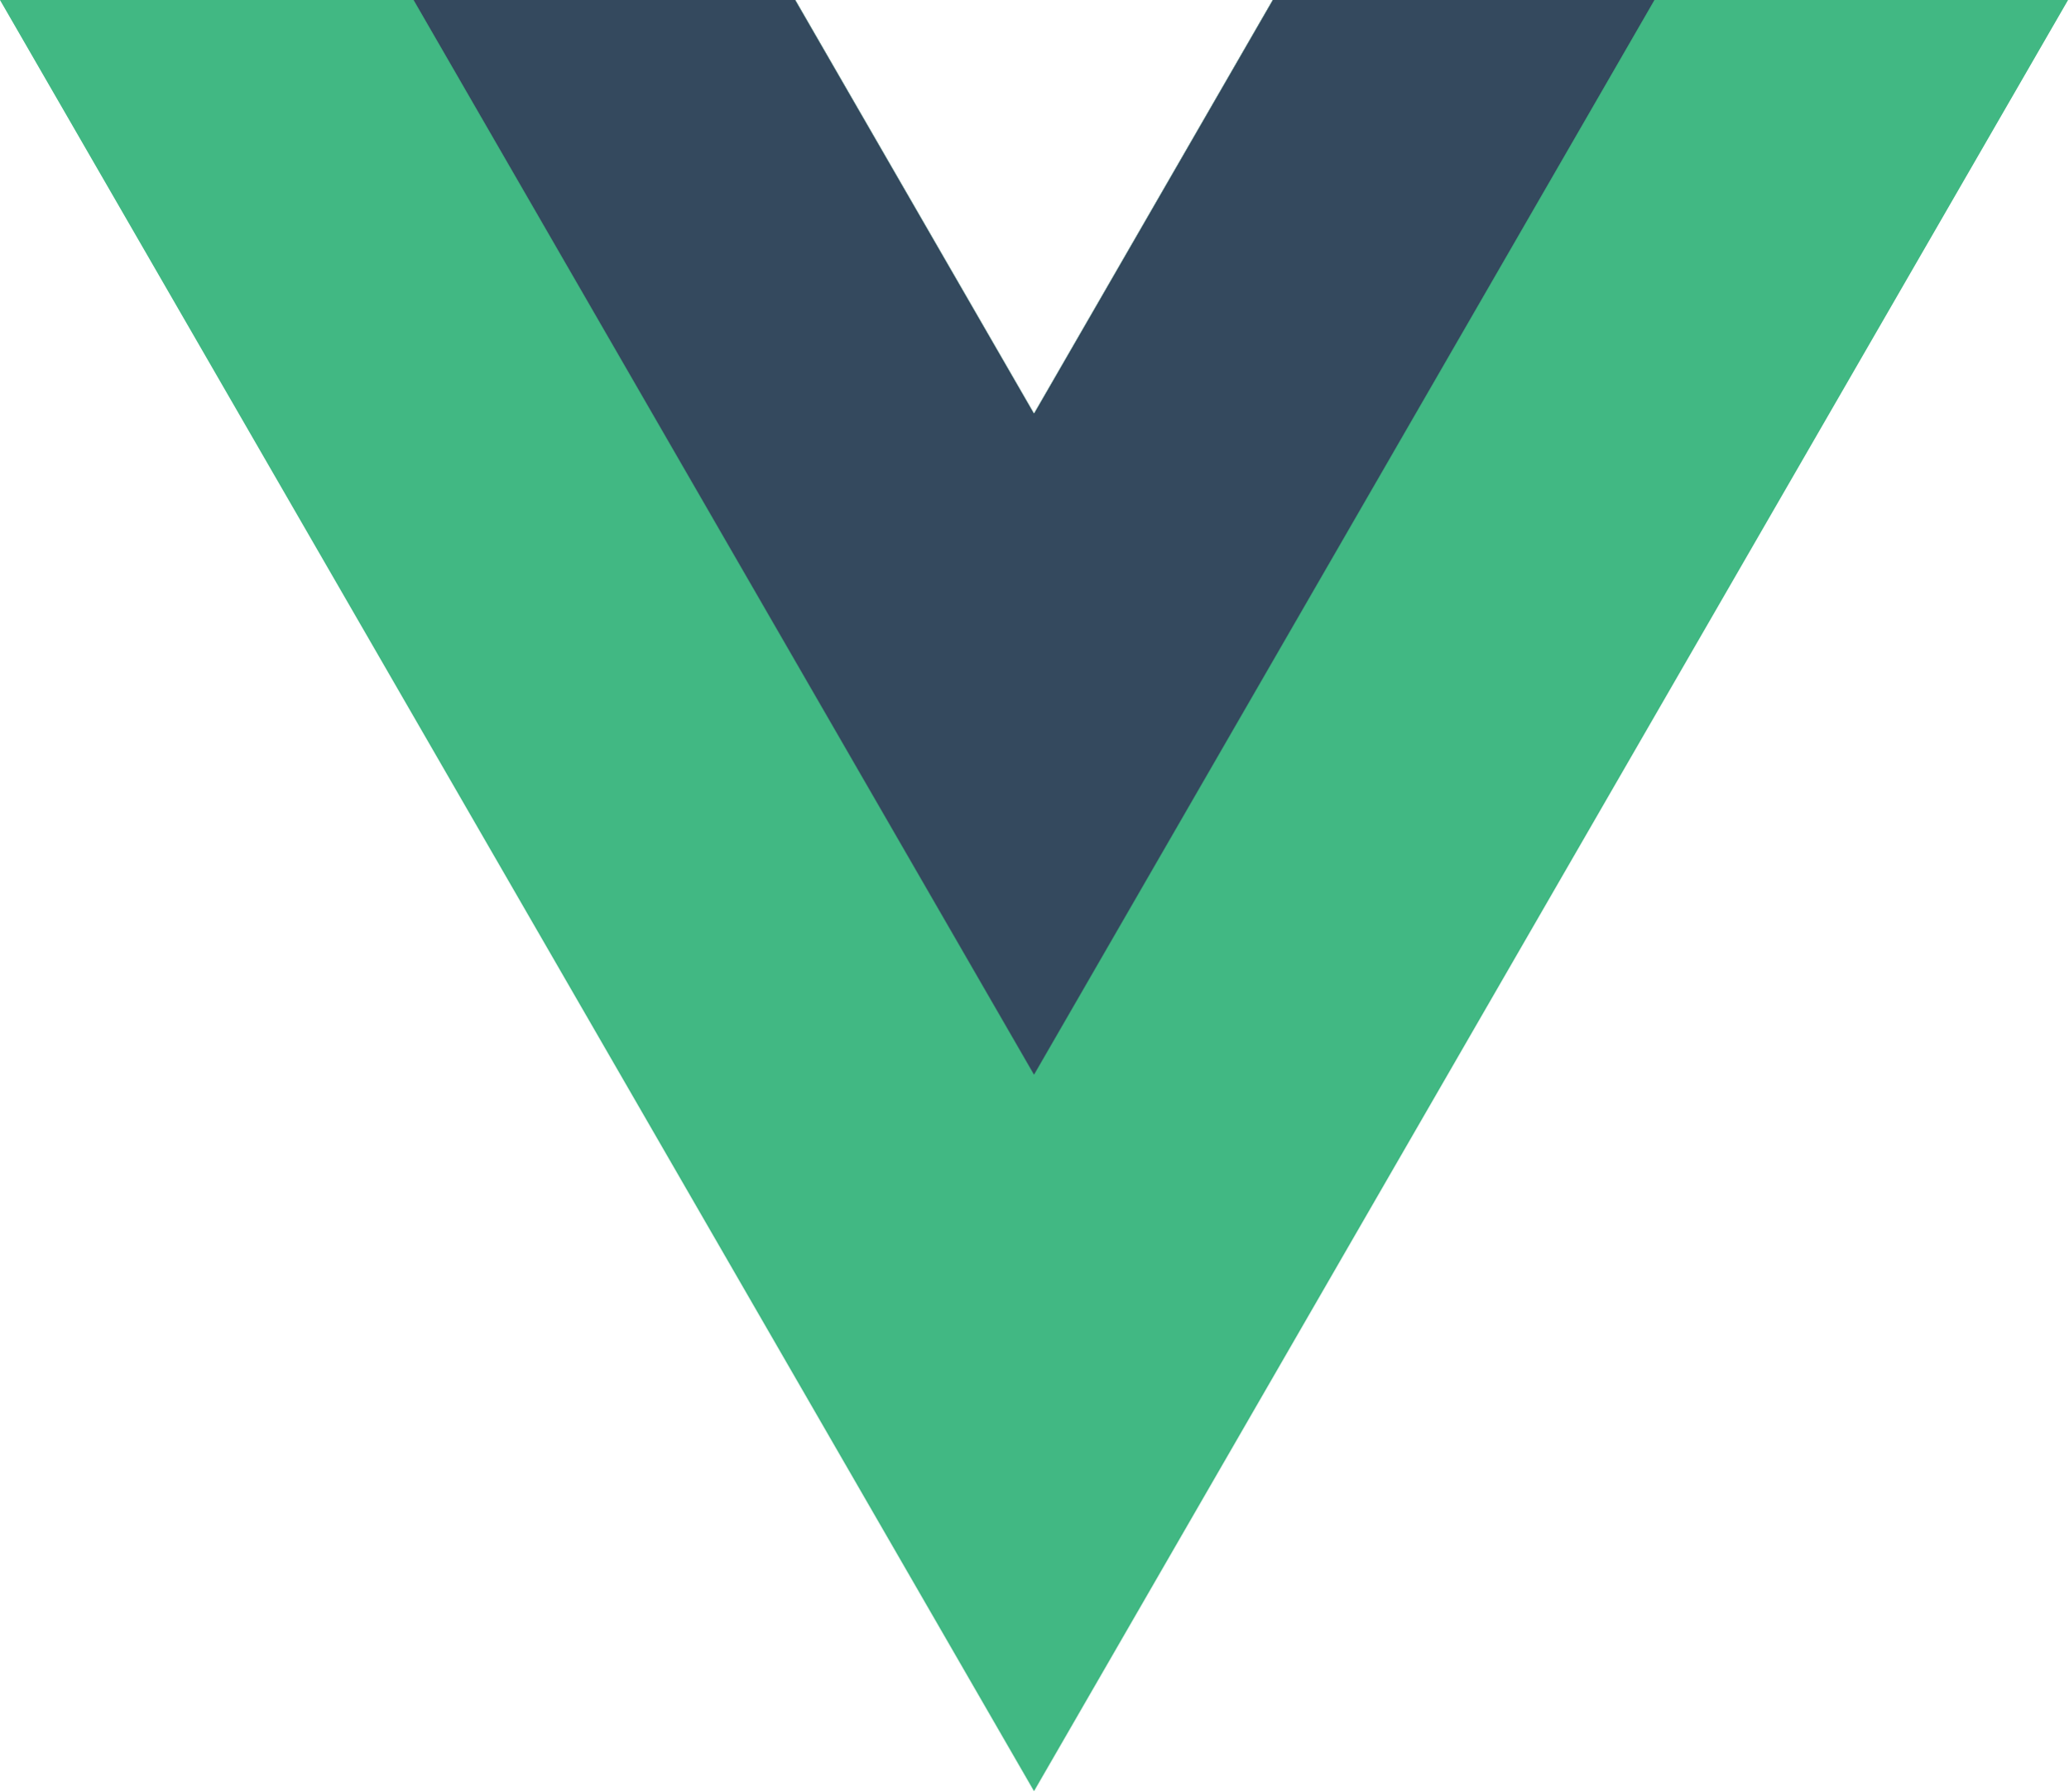
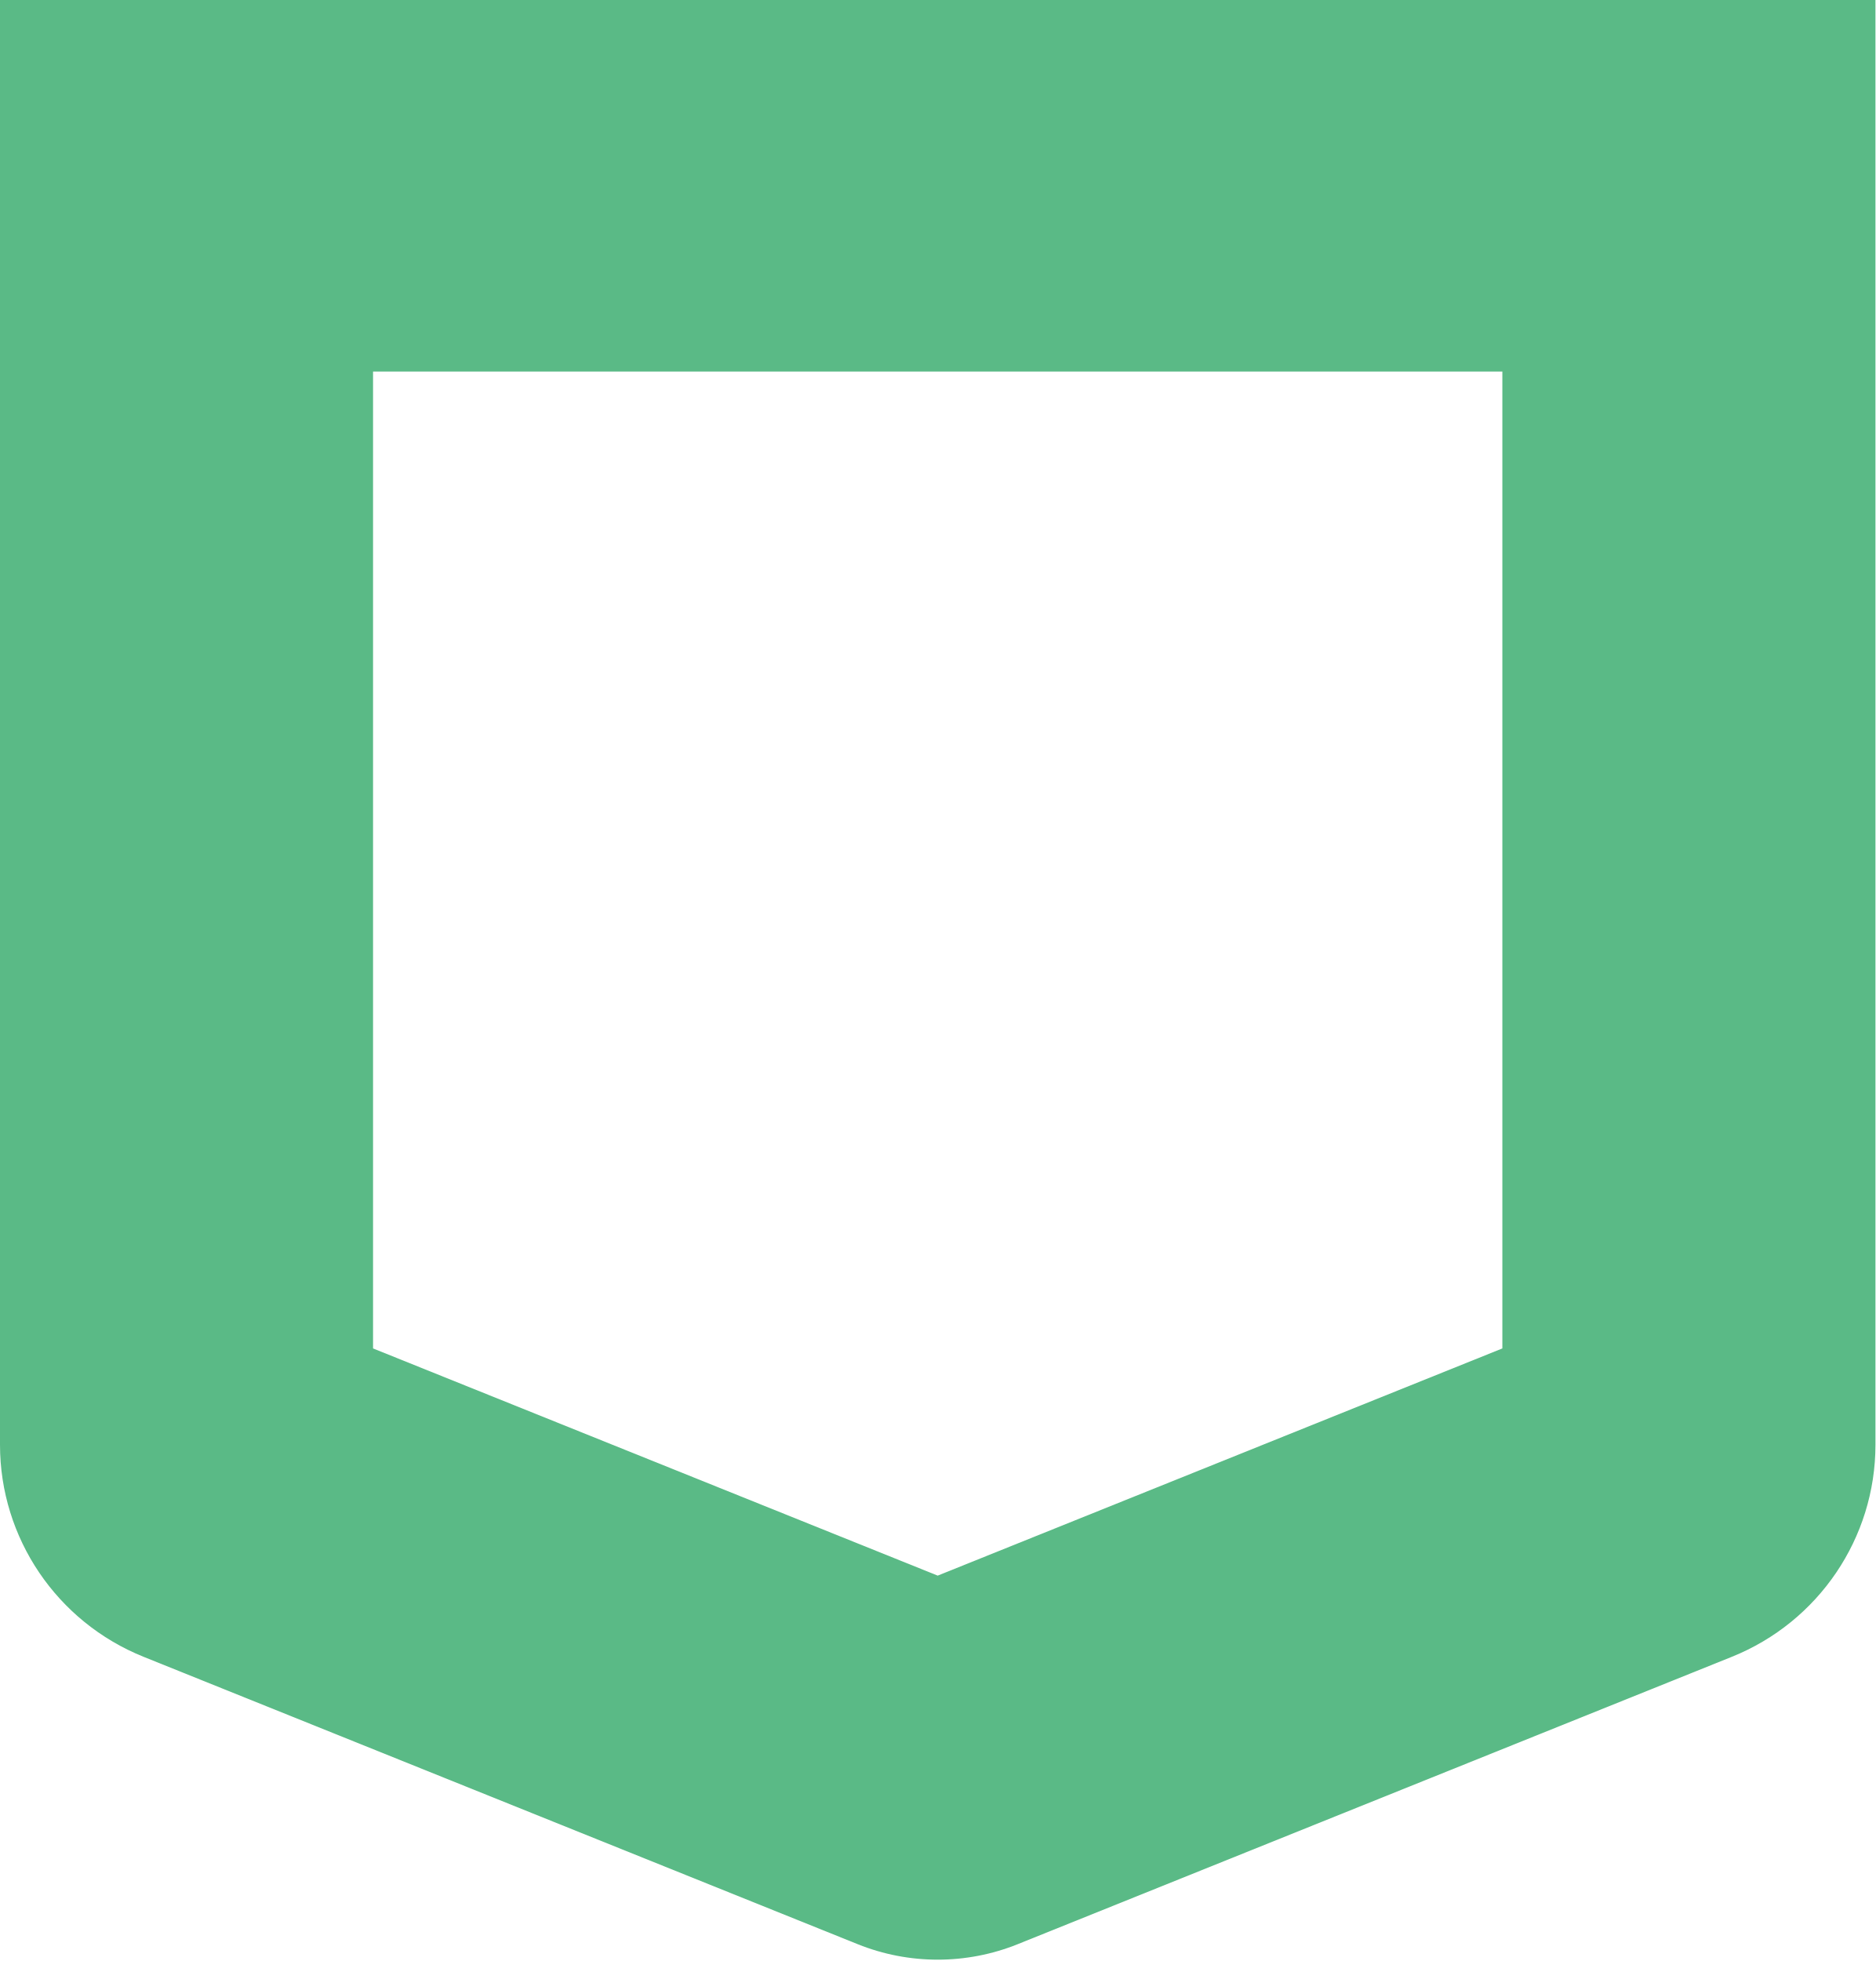
- <svg xmlns="http://www.w3.org/2000/svg" viewBox="0 0 261.76 226.69">
-   <path d="M161.096.001l-30.225 52.351L100.647.001H-.005l130.877 226.688L261.749.001z" fill="#41b883" />
-   <path d="M161.096.001l-30.225 52.351L100.647.001H52.346l78.526 136.01L209.398.001z" fill="#34495e" />
+ <svg xmlns="http://www.w3.org/2000/svg" width="66" height="69" viewBox="0 0 66 69" fill="none">
+   <path d="M52.87 13.074V47.446L32.999 55.44L13.128 47.446V13.074H52.87ZM66 0H0V50.836C0 54.117 2 57.069 5.054 58.297L30.185 68.409C31.087 68.772 32.043 68.953 32.999 68.953C33.955 68.953 34.911 68.772 35.813 68.409L60.945 58.297C63.999 57.069 66 54.117 66 50.836V0Z" fill="#5ABA86" />
</svg>
